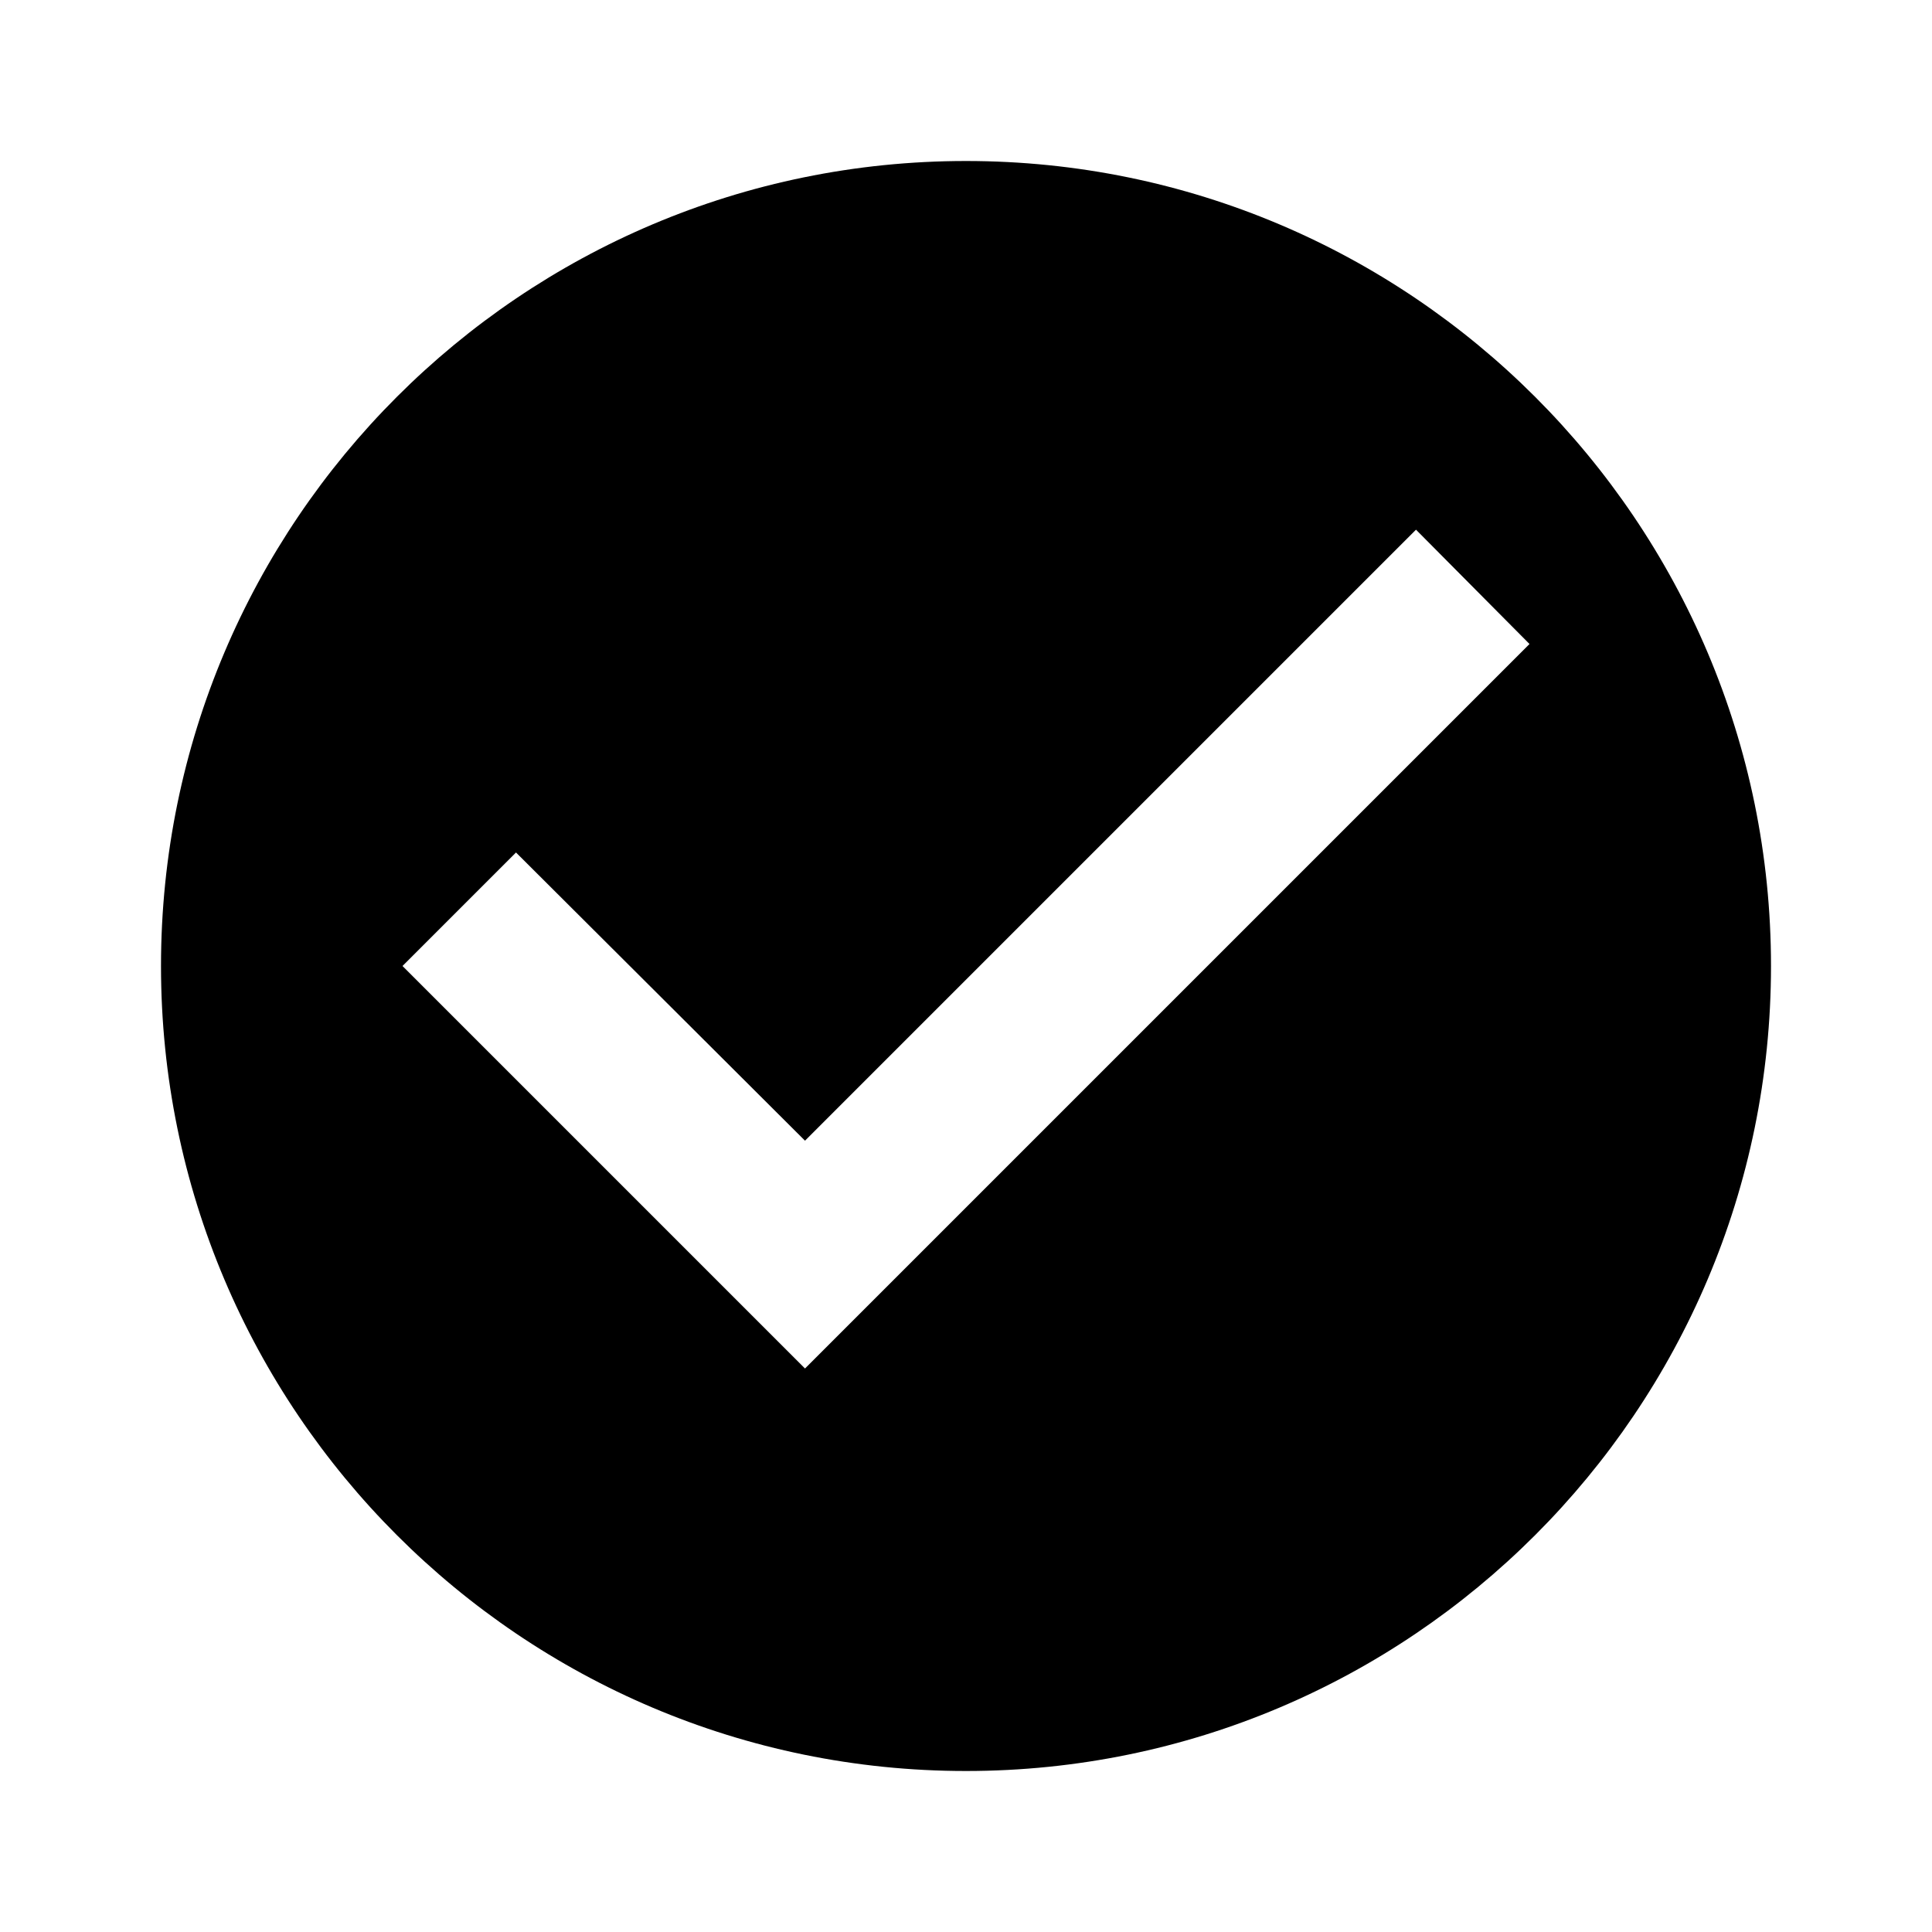
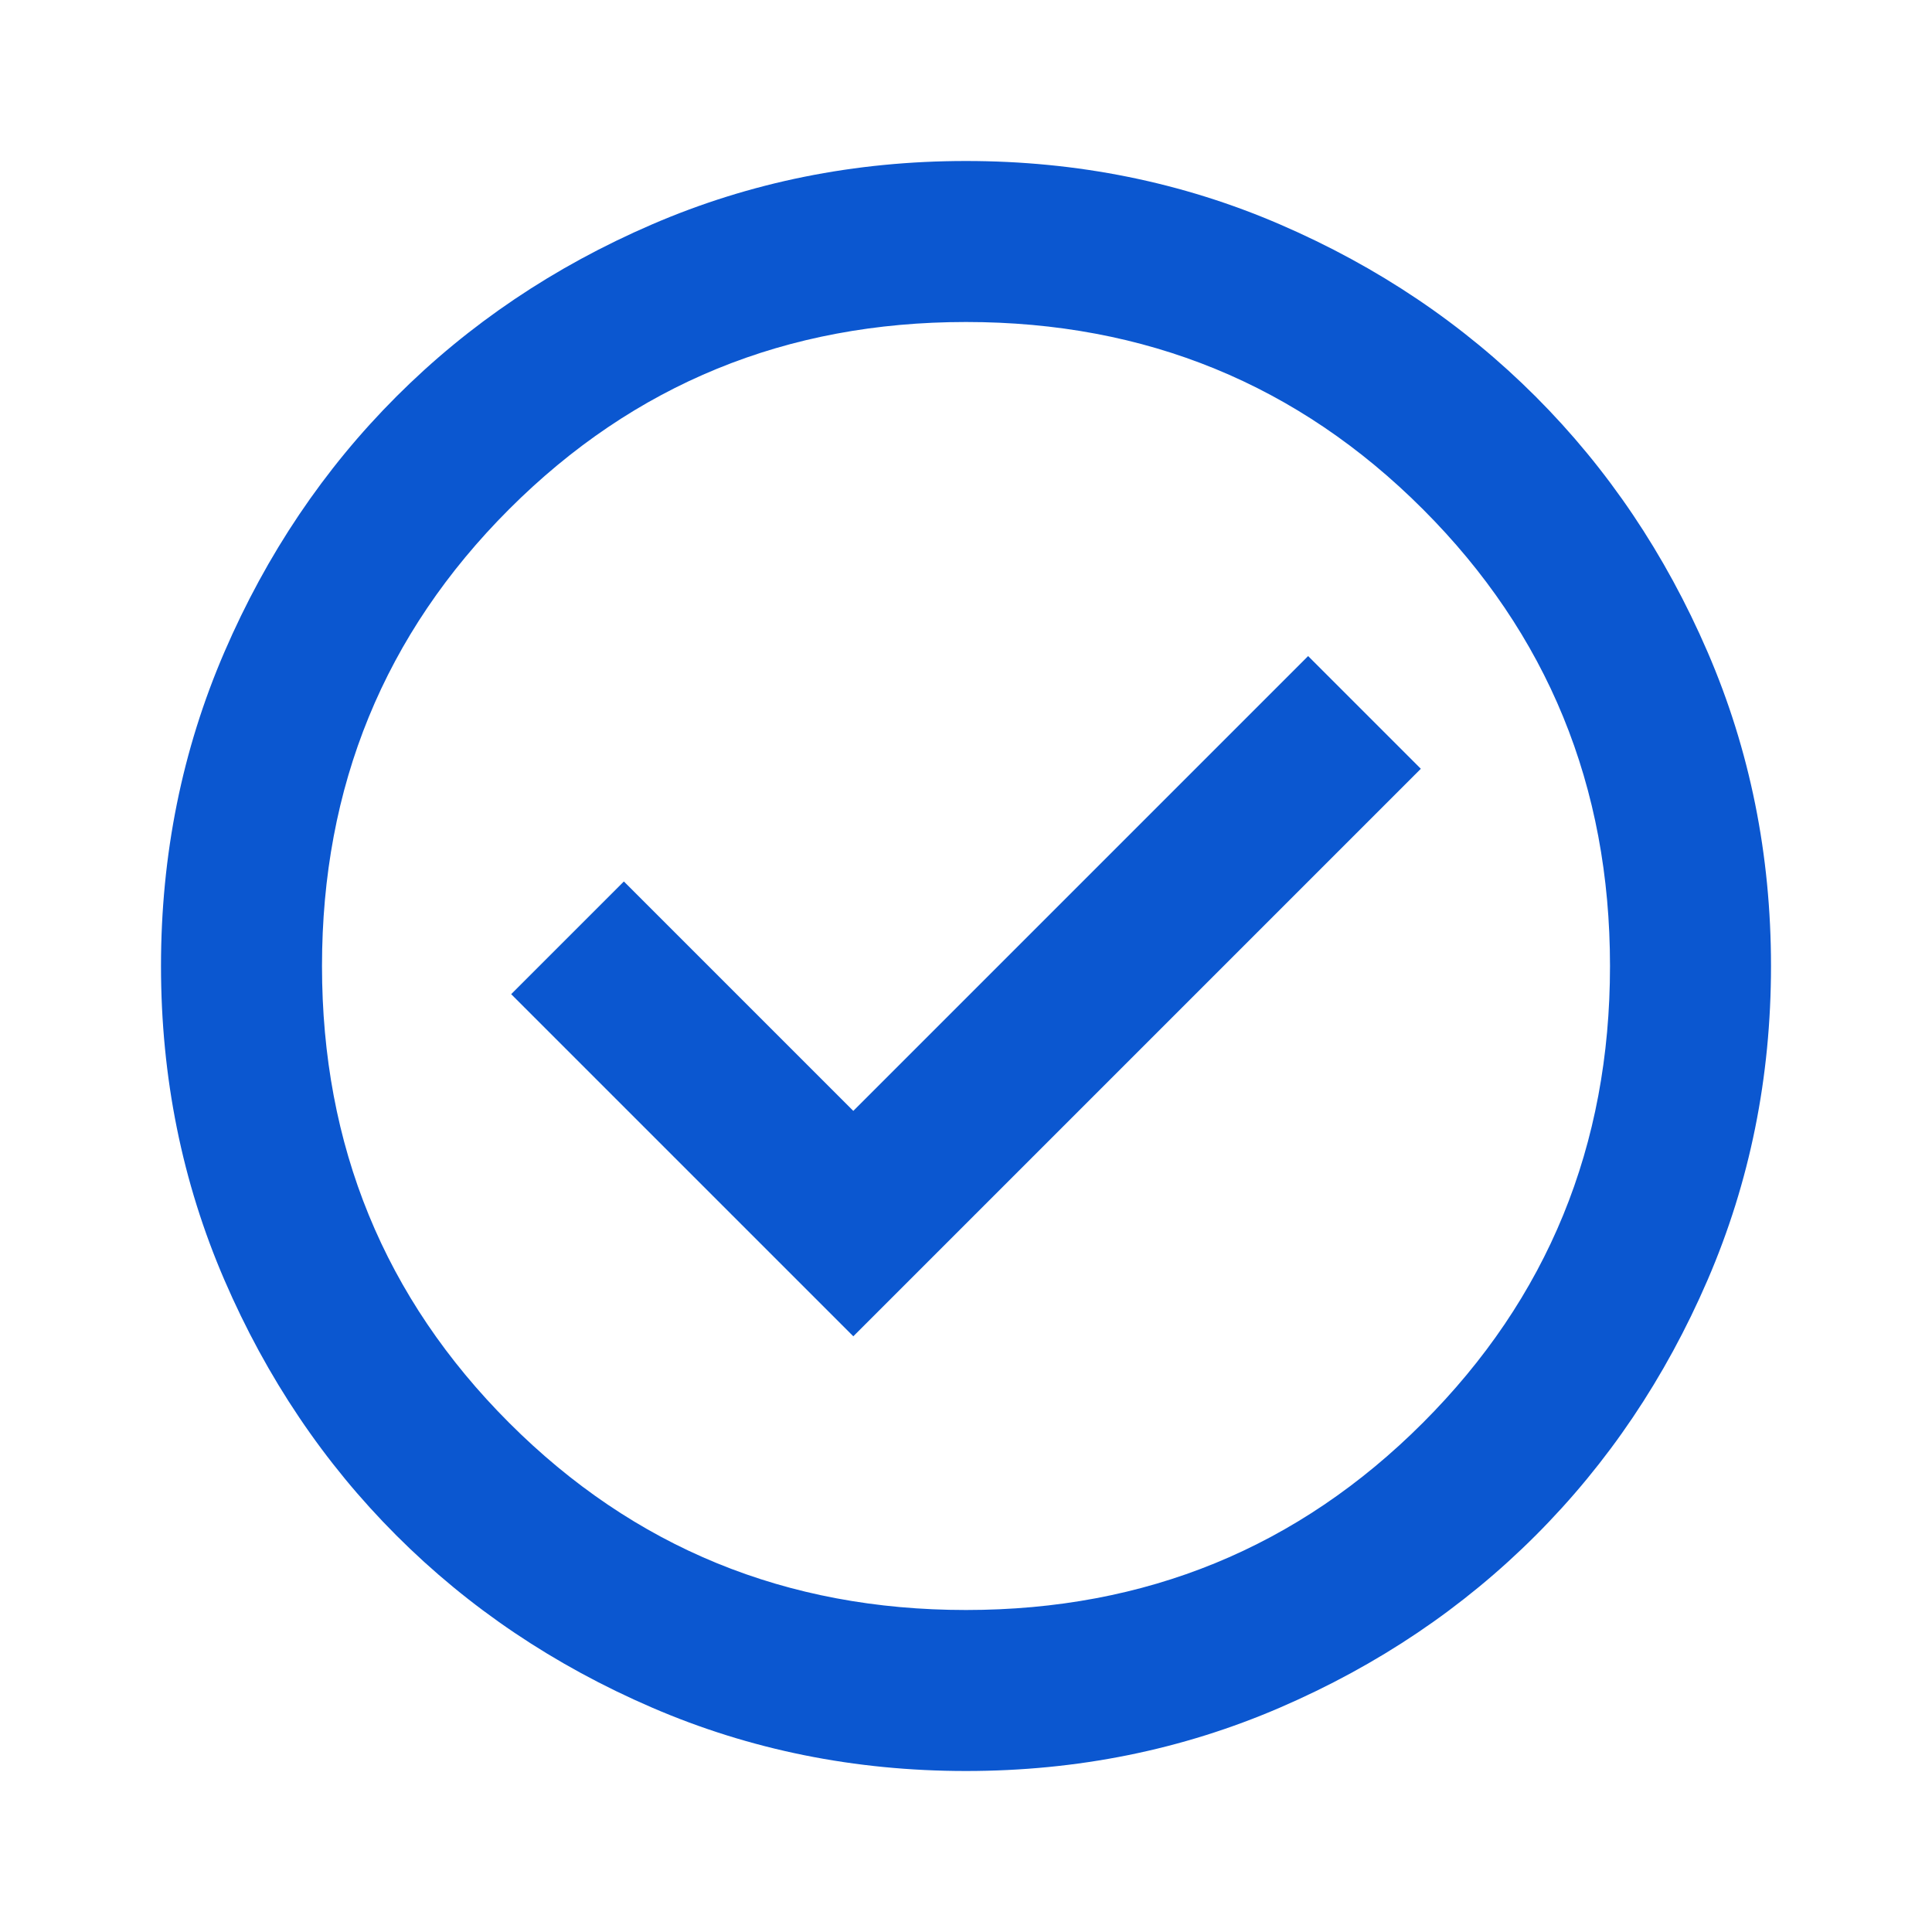
- <svg xmlns="http://www.w3.org/2000/svg" width="16" height="16" viewBox="0 0 24 24">
-   <path fill="none" d="M0 0h24v24H0z" />
-   <path fill="WindowText" d="M12 2C6.48 2 2 6.48 2 12s4.48 10 10 10 10-4.48 10-10S17.52 2 12 2zm-2 15l-5-5 1.41-1.41L10 14.17l7.59-7.59L19 8l-9 9z" />
+ <svg xmlns="http://www.w3.org/2000/svg" height="24px" viewBox="0 -960 960 960" width="24px" fill="rgba(11, 87, 208, 1)">
+   <path d="m424-296 282-282-56-56-226 226-114-114-56 56 170 170Zm56 216q-83 0-156-31.5T197-197q-54-54-85.5-127T80-480q0-83 31.5-156T197-763q54-54 127-85.5T480-880q83 0 156 31.5T763-763q54 54 85.5 127T880-480q0 83-31.5 156T763-197q-54 54-127 85.5T480-80Zm0-80q134 0 227-93t93-227q0-134-93-227t-227-93q-134 0-227 93t-93 227q0 134 93 227t227 93Zm0-320Z" />
</svg>
